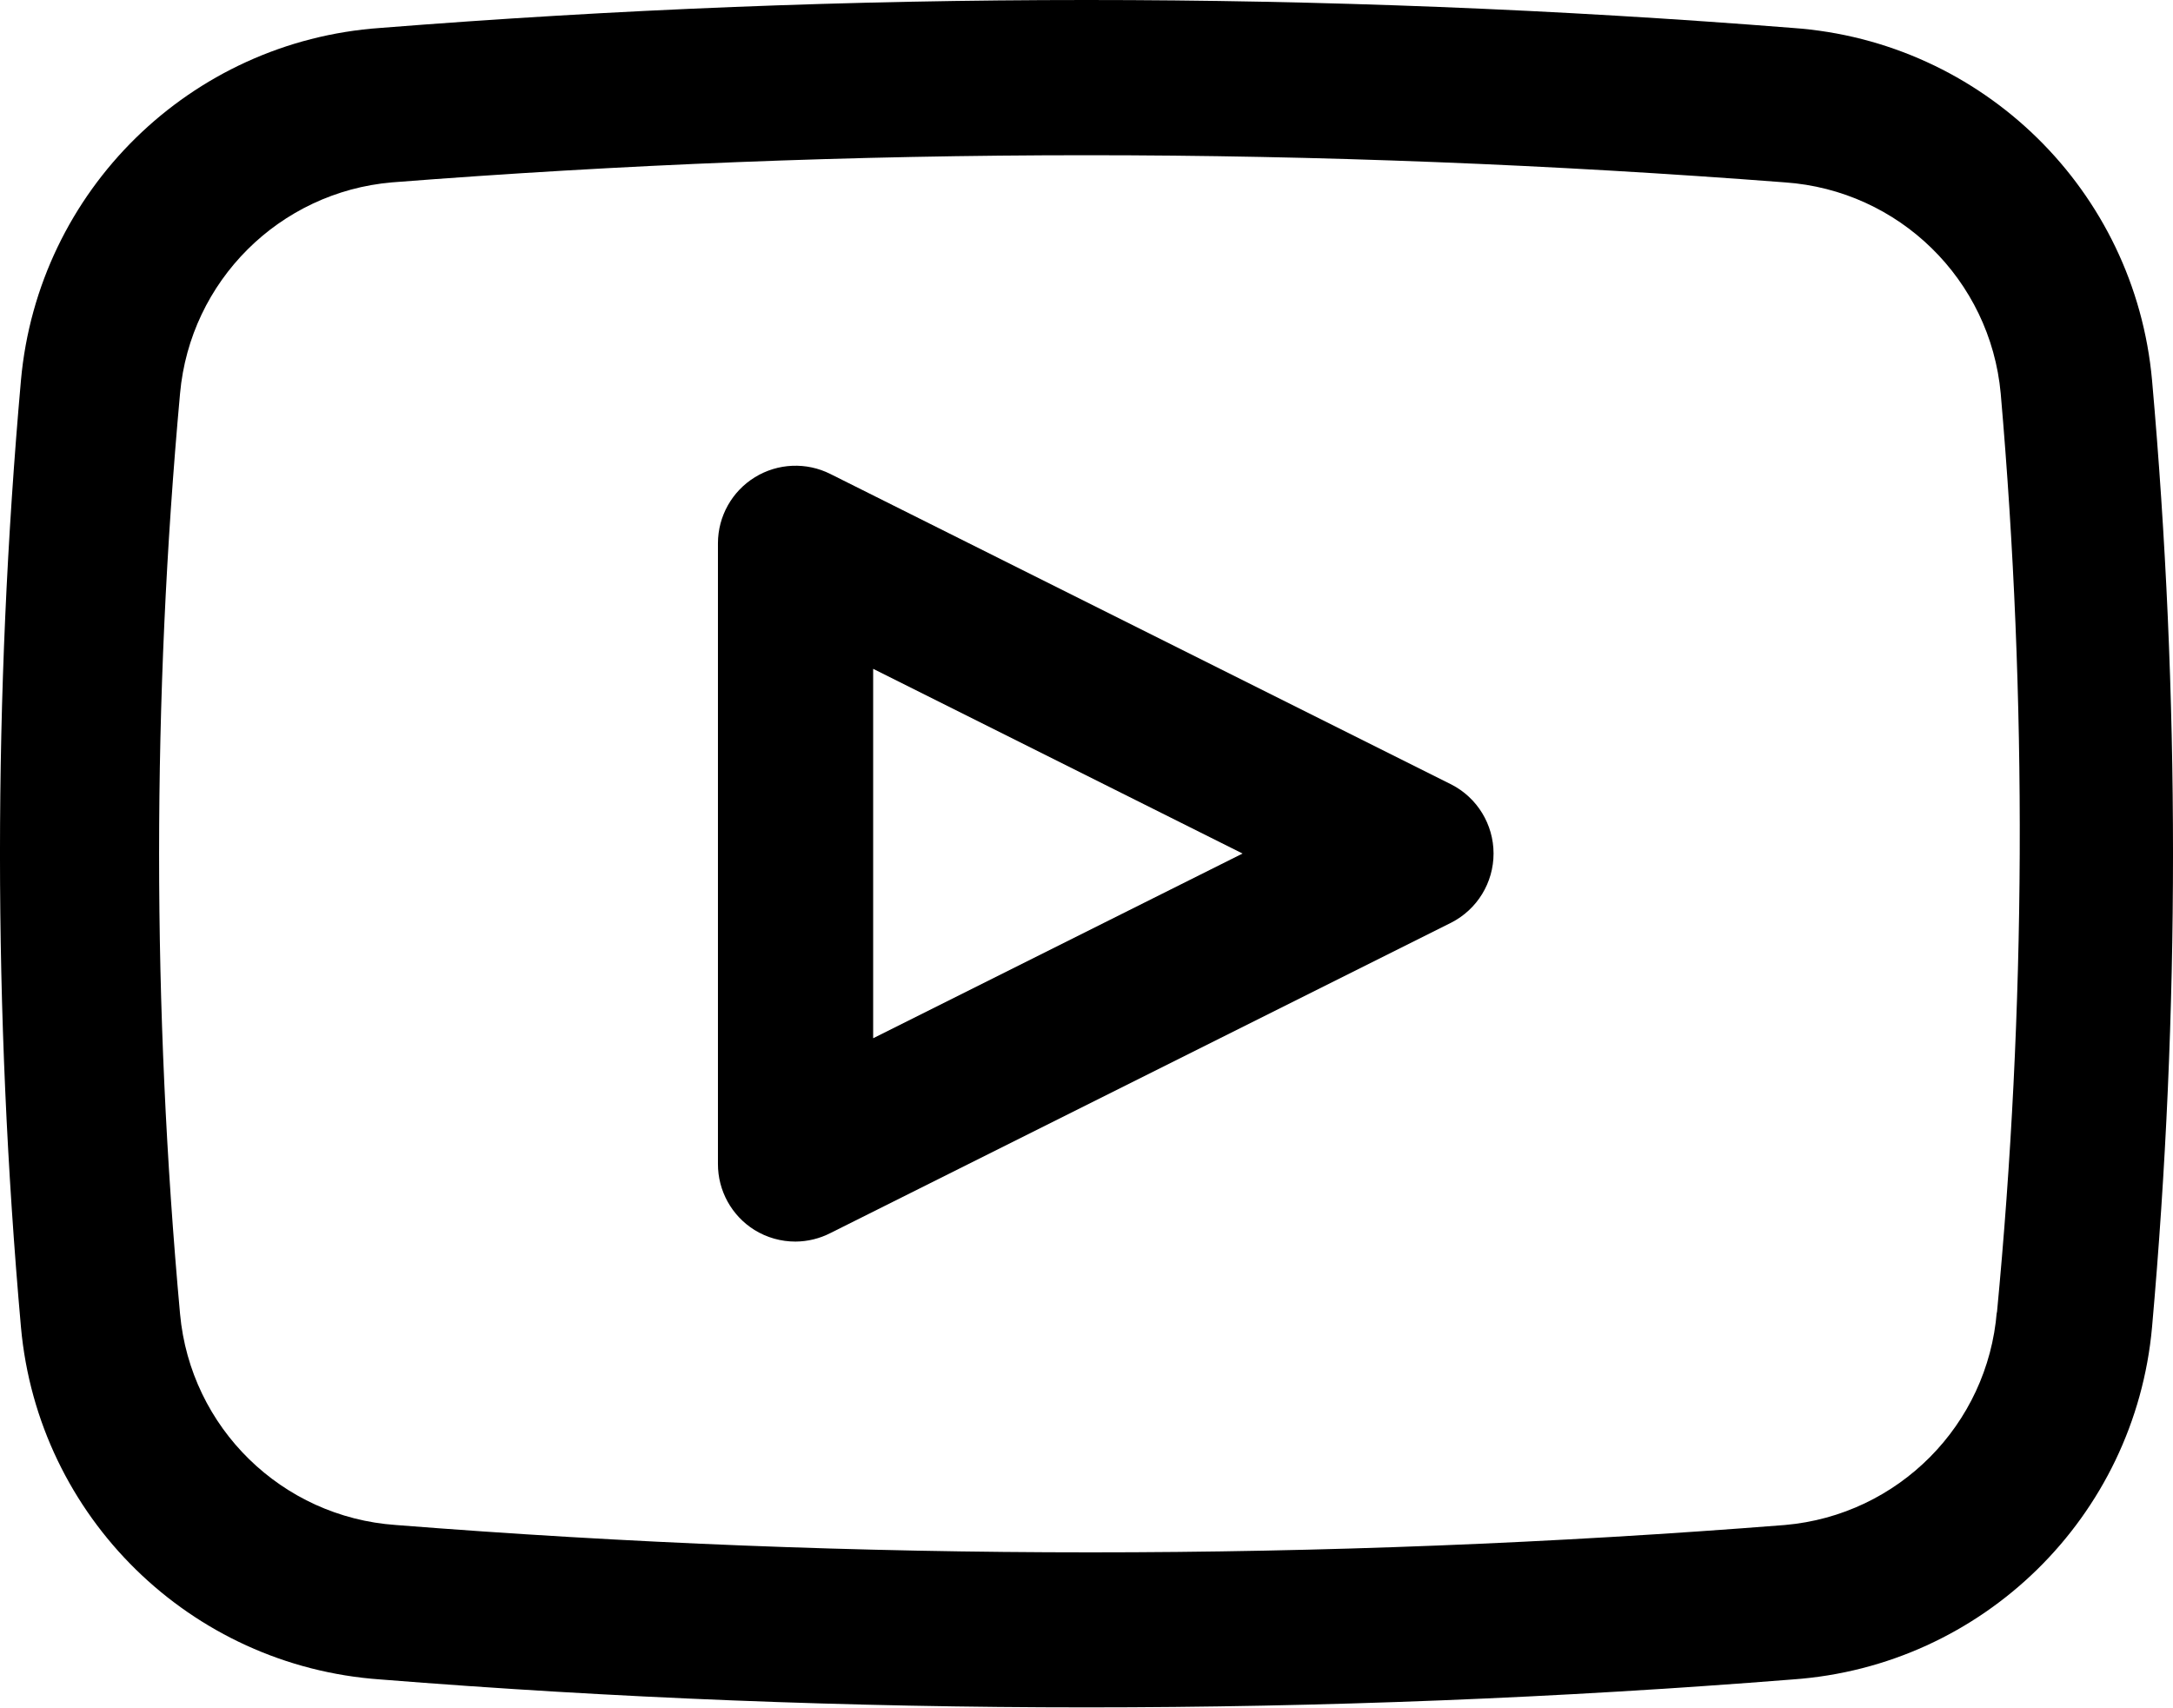
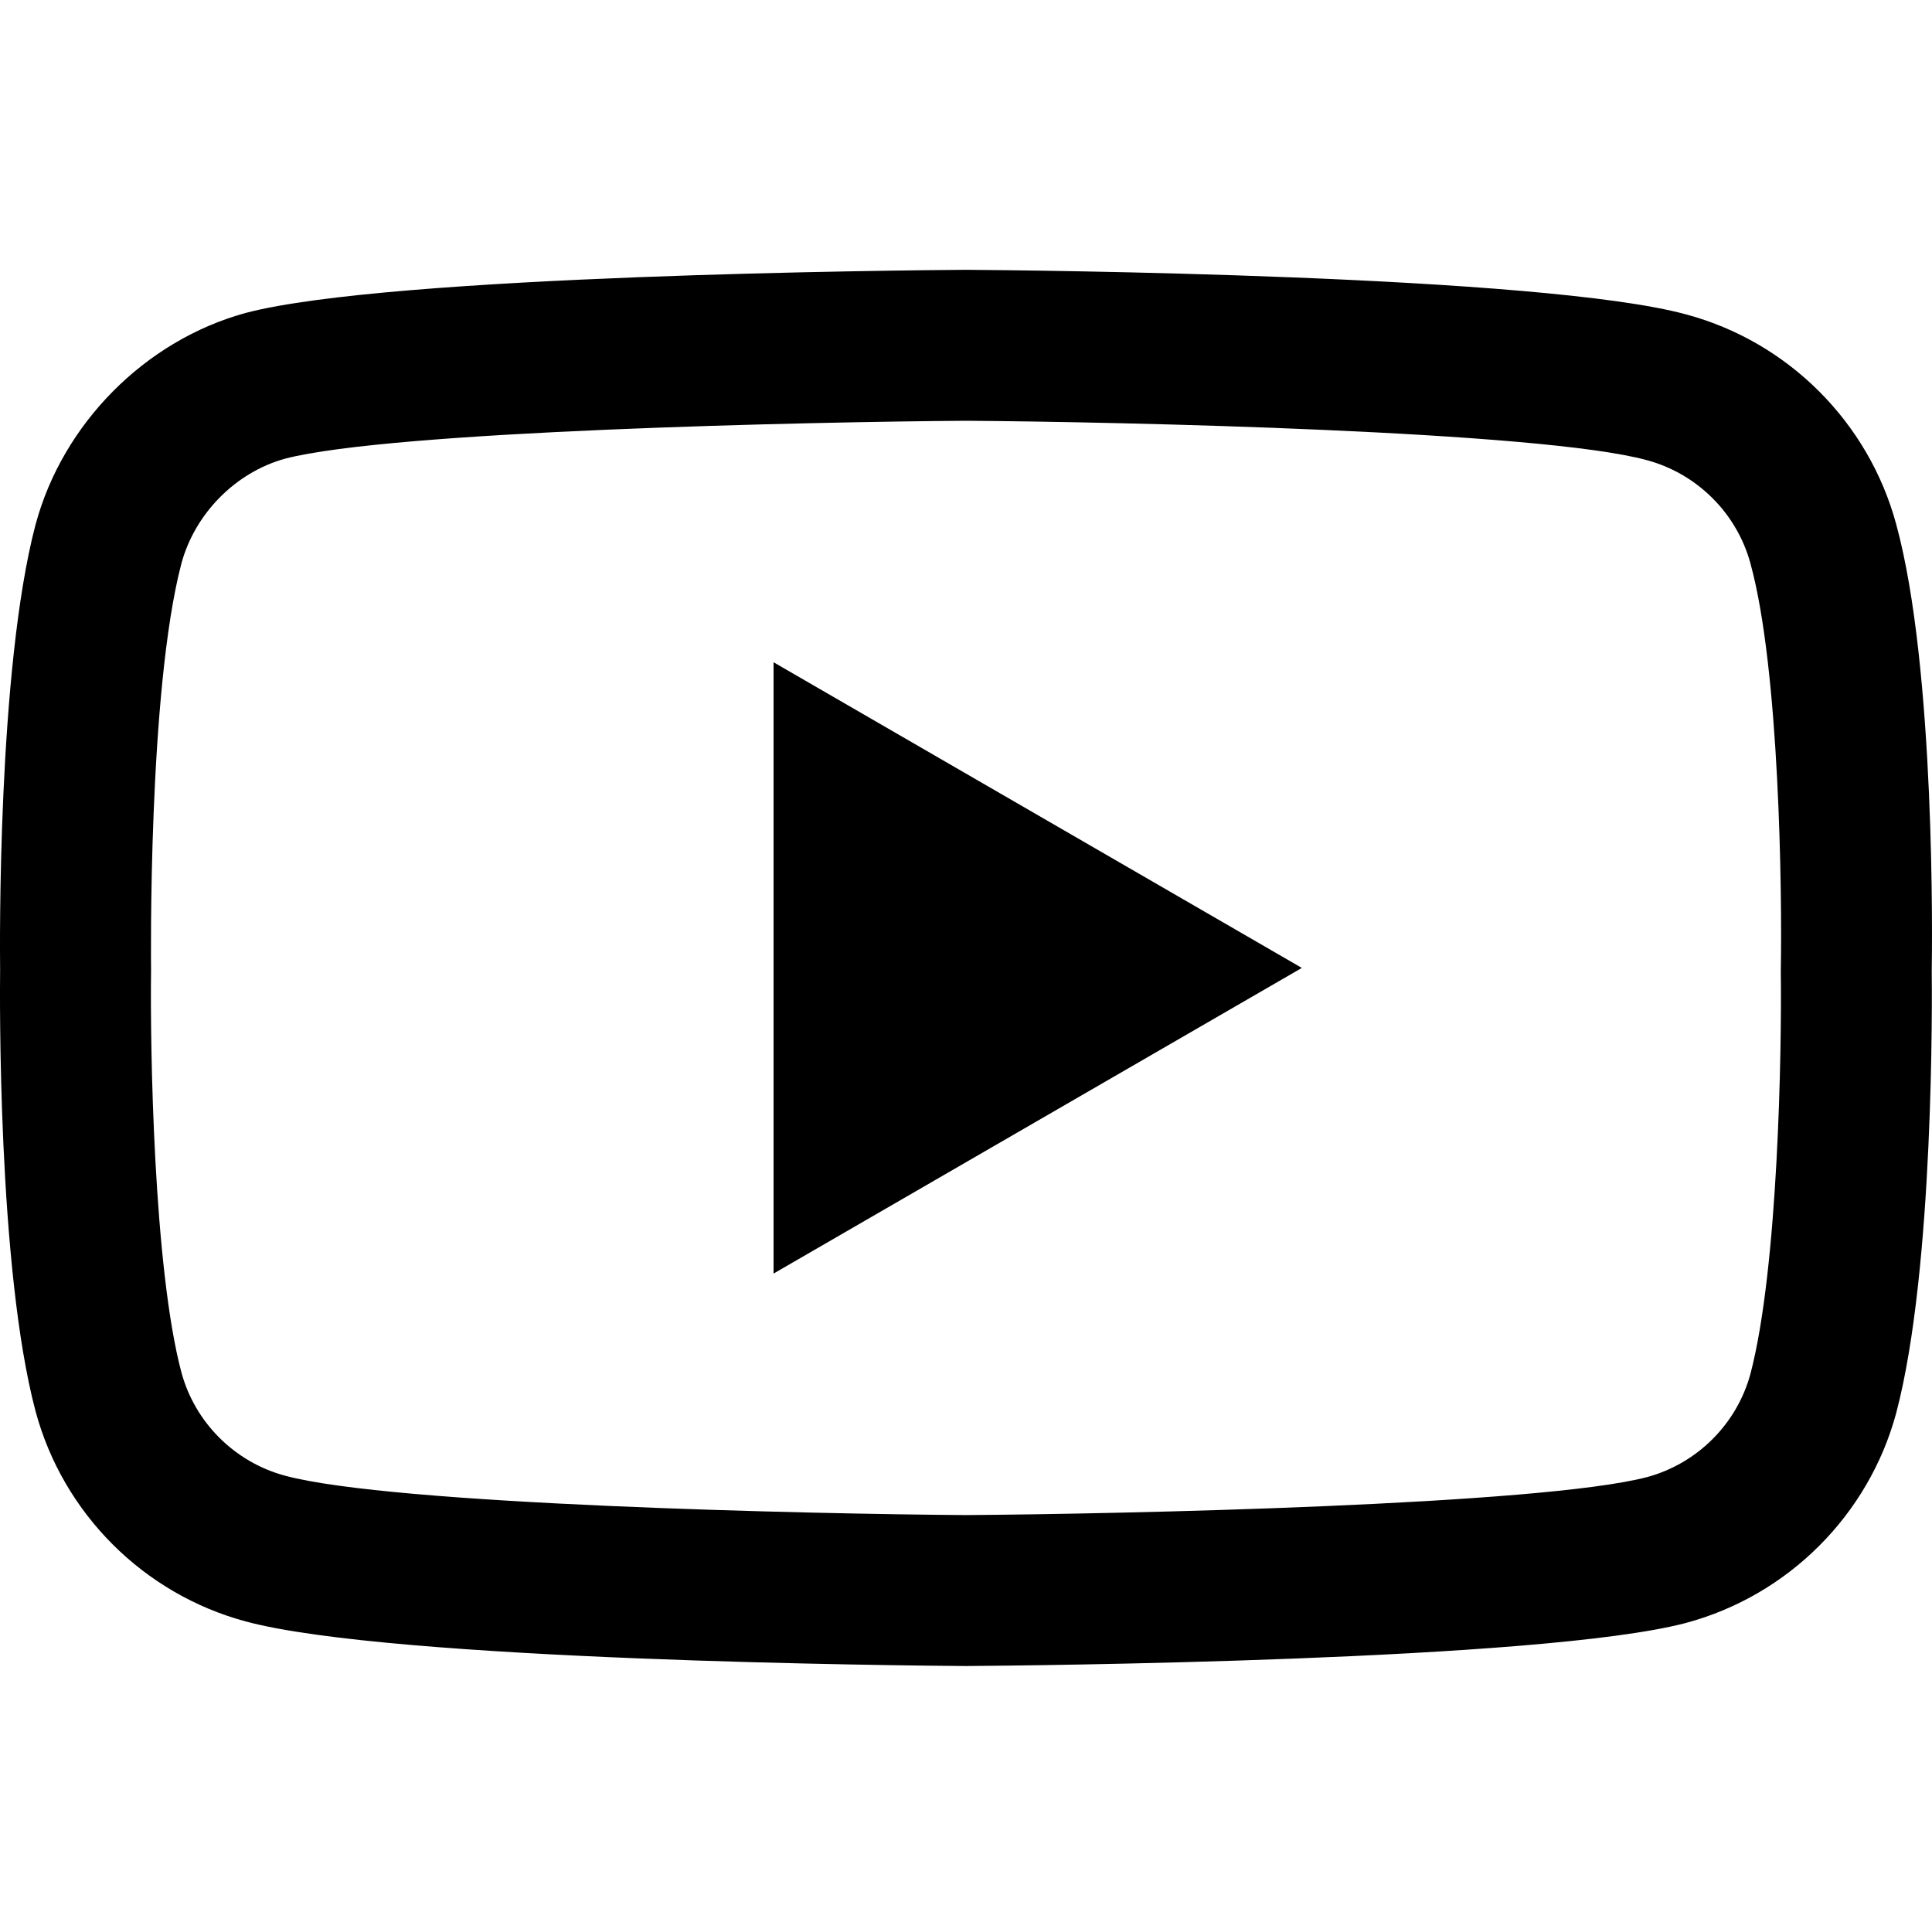
- <svg xmlns="http://www.w3.org/2000/svg" width="28" height="22">
-   <g>
-     <rect fill="none" id="canvas_background" height="24" width="30" y="-1" x="-1" />
-   </g>
-   <g>
-     <path id="svg_1" d="m27.73,4.9a5,5 0 0 0 -4.63,-4.54a115.19,115.19 0 0 0 -18.2,0a5,5 0 0 0 -4.63,4.54a69,69 0 0 0 0,12.2a5,5 0 0 0 4.63,4.54c3,0.24 6.06,0.36 9.1,0.36s6.08,-0.12 9.1,-0.36a5,5 0 0 0 4.63,-4.54a69,69 0 0 0 0,-12.2zm-2,12a3,3 0 0 1 -2.73,2.75a113.8,113.8 0 0 1 -17.9,0a3,3 0 0 1 -2.78,-2.72a65.26,65.26 0 0 1 0,-11.86a3,3 0 0 1 2.73,-2.72c2.95,-0.23 5.95,-0.35 8.95,-0.35s6,0.12 9,0.35a3,3 0 0 1 2.78,2.72a65.26,65.26 0 0 1 -0.05,11.86l0,-0.03z" />
-     <path id="svg_2" d="m18.701,10.108l-8,-4a1,1 0 0 0 -1.45,0.89l0,8a1,1 0 0 0 0.47,0.85a1,1 0 0 0 0.53,0.15a1,1 0 0 0 0.45,-0.11l8,-4a1,1 0 0 0 0,-1.78zm-7.45,3.27l0,-4.76l4.76,2.38l-4.76,2.38z" />
-   </g>
+ <svg xmlns="http://www.w3.org/2000/svg" width="auto" height="22px" viewBox="0 -71 511.999 511">
+   <path d="m255.98 370.492c-.043 0-.09 0-.137 0-15.449-.105-152.027-1.352-190.723-11.816-27.043-7.27-48.391-28.594-55.68-55.641-10.125-38.012-9.48-111.195-9.41-117.039-.066-5.816-.719-79.605 9.379-117.93.012-.035.02-.074.031-.109 7.207-26.738 29.035-48.723 55.613-56.012.066-.02.137-.035.203-.055 38.258-10.055 175.105-11.285 190.586-11.391h.277c15.488.105 152.43 1.352 190.77 11.832 26.973 7.25 48.305 28.547 55.613 55.559 10.504 38.352 9.531 112.301 9.426 118.543.074 6.148.688 78.676-9.379 116.879-.008.039-.02.074-.027.109-7.293 27.047-28.637 48.371-55.711 55.648-.035.012-.074.02-.109.031-38.254 10.051-175.105 11.281-190.582 11.391-.047 0-.094 0-.141 0zm-207.906-292.168c-8.891 33.828-8.051 106.676-8.043 107.41v.527c-.266 20.203.668 78.711 8.047 106.422 3.578 13.27 14.105 23.781 27.457 27.371 28.551 7.723 139.789 10.152 180.445 10.438 40.762-.285 152.164-2.648 180.504-10.062 13.309-3.602 23.801-14.078 27.402-27.363 7.387-28.117 8.312-86.34 8.043-106.414 0-.211 0-.422.004-.633.367-20.445-.355-79.637-8.012-107.57-.008-.027-.016-.055-.02-.082-3.594-13.328-14.125-23.84-27.477-27.43-28.273-7.73-139.691-10.152-180.445-10.438-40.734.285-152.027 2.645-180.453 10.051-13.098 3.633-23.863 14.52-27.453 27.773zm435.137 219.895h.012zm-278.211-31.727v-161.996l140 81zm0 0" />
</svg>
